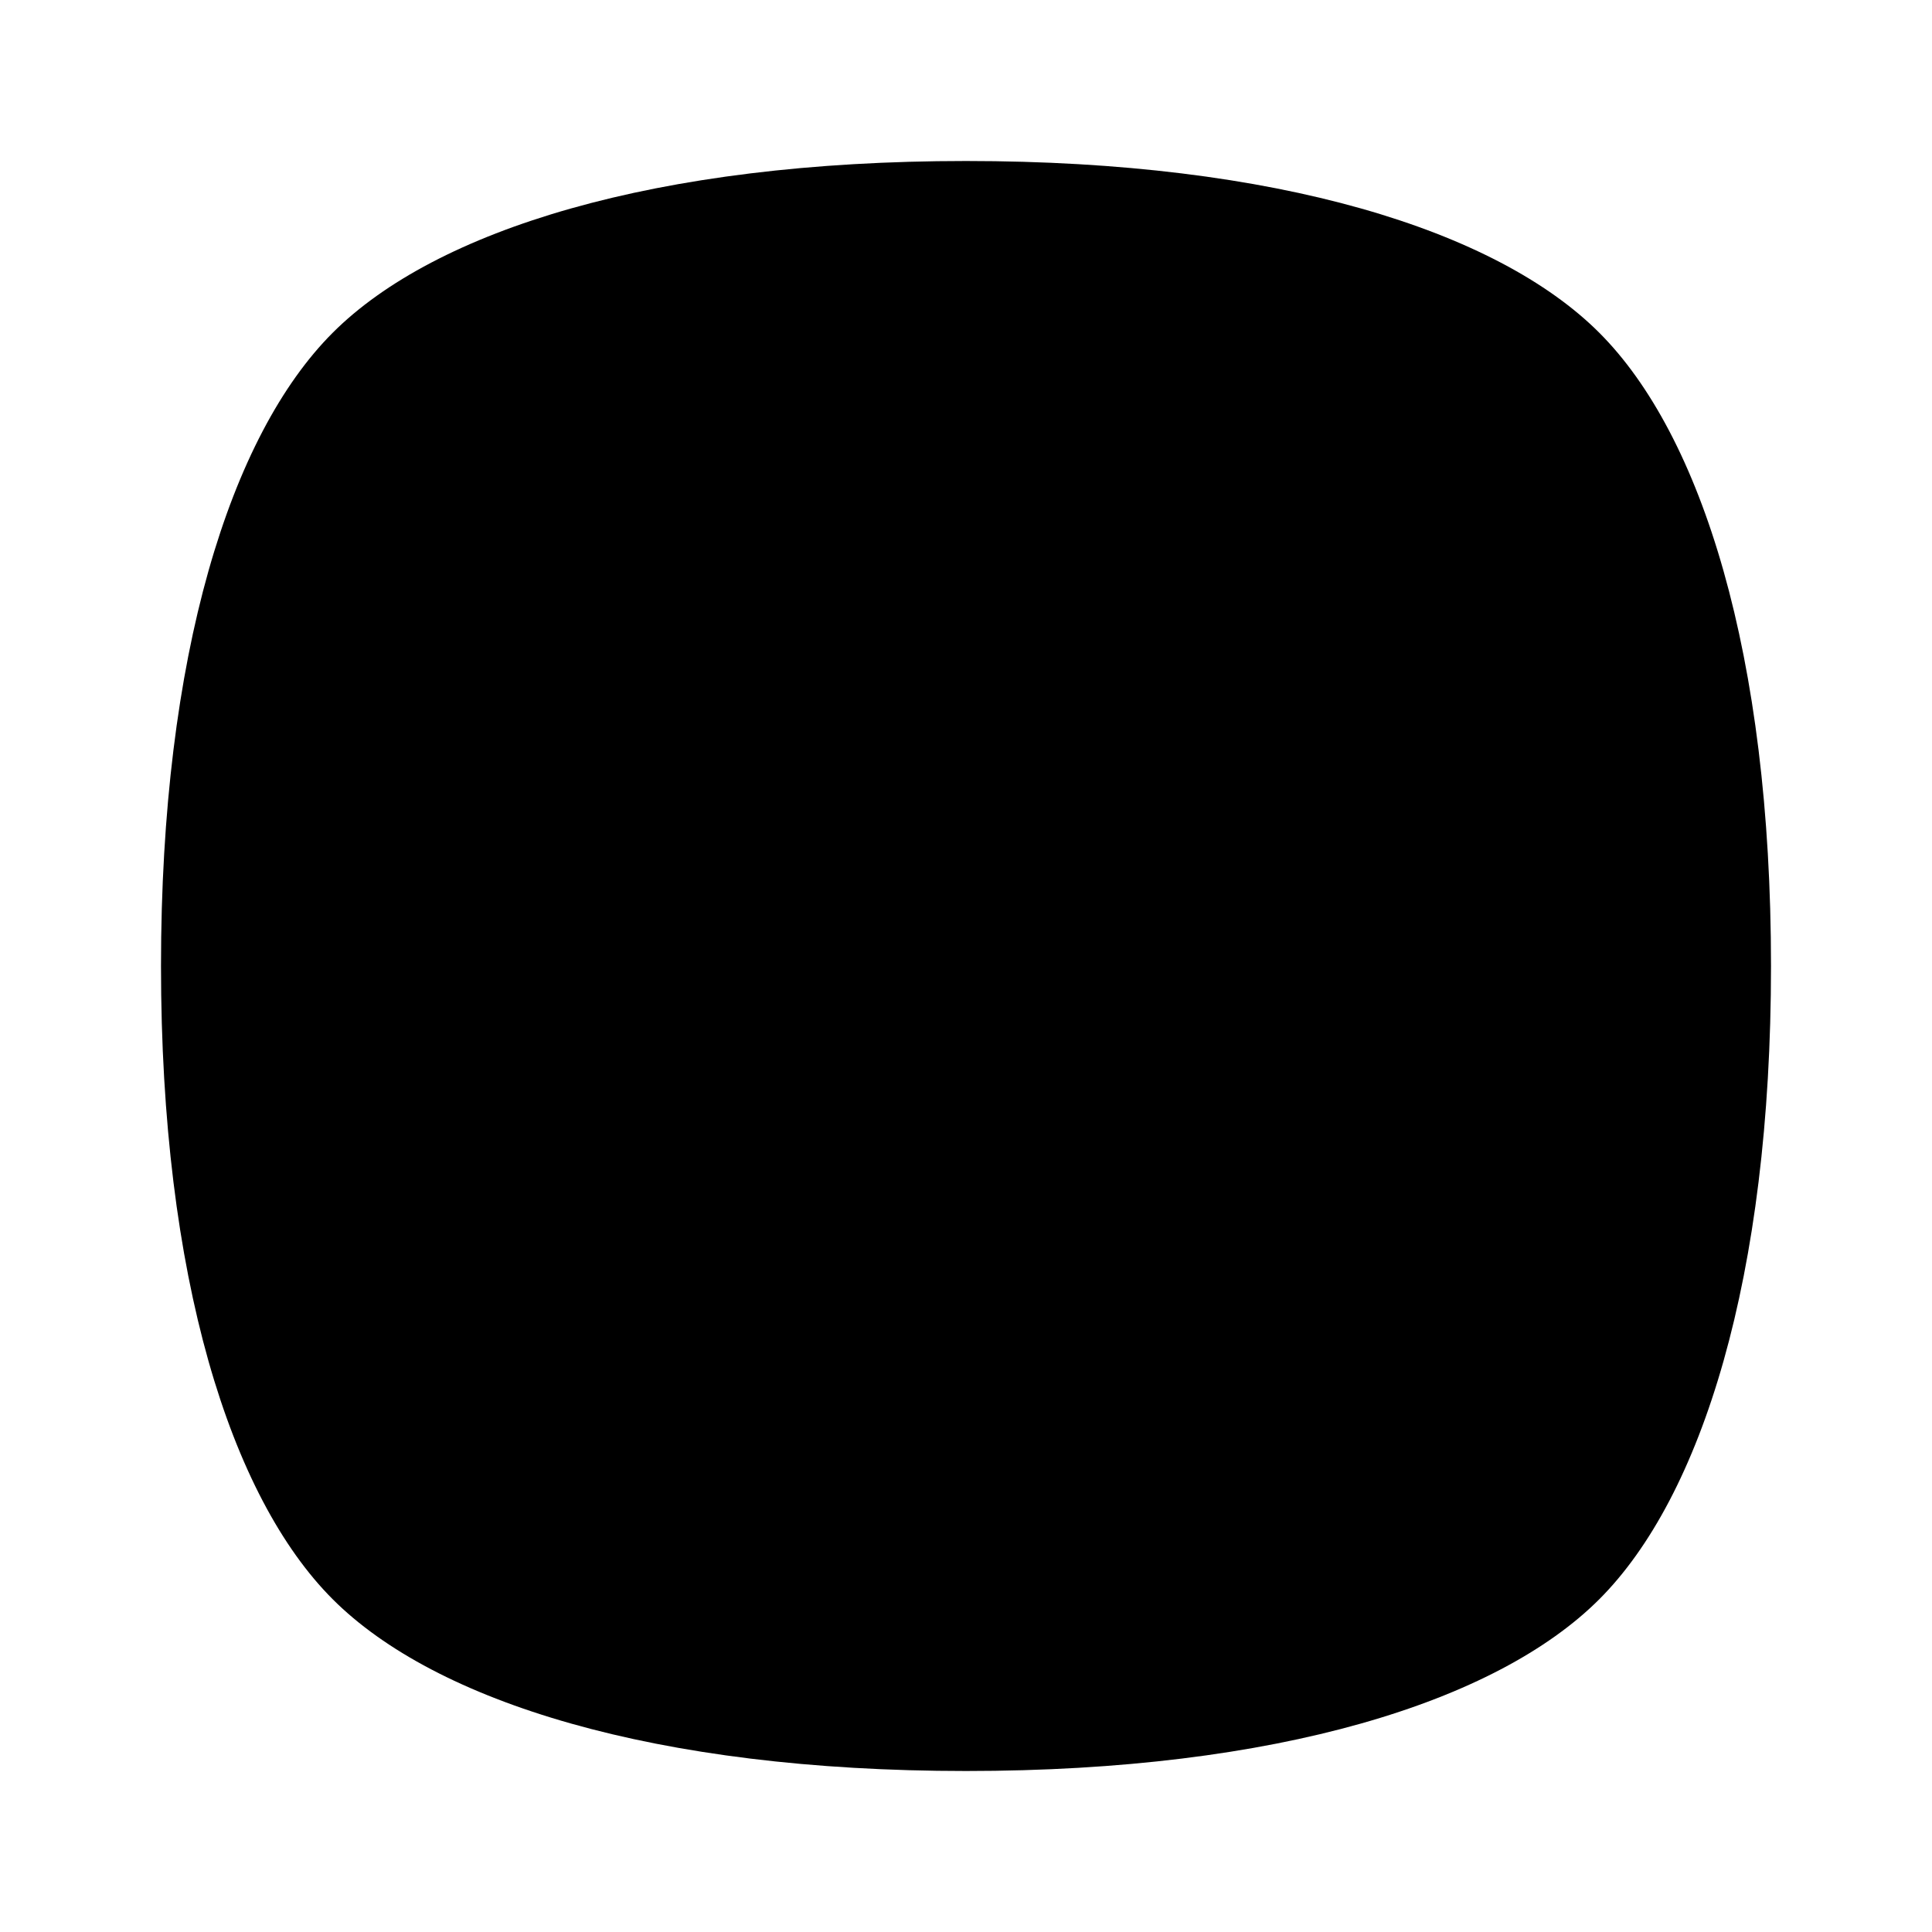
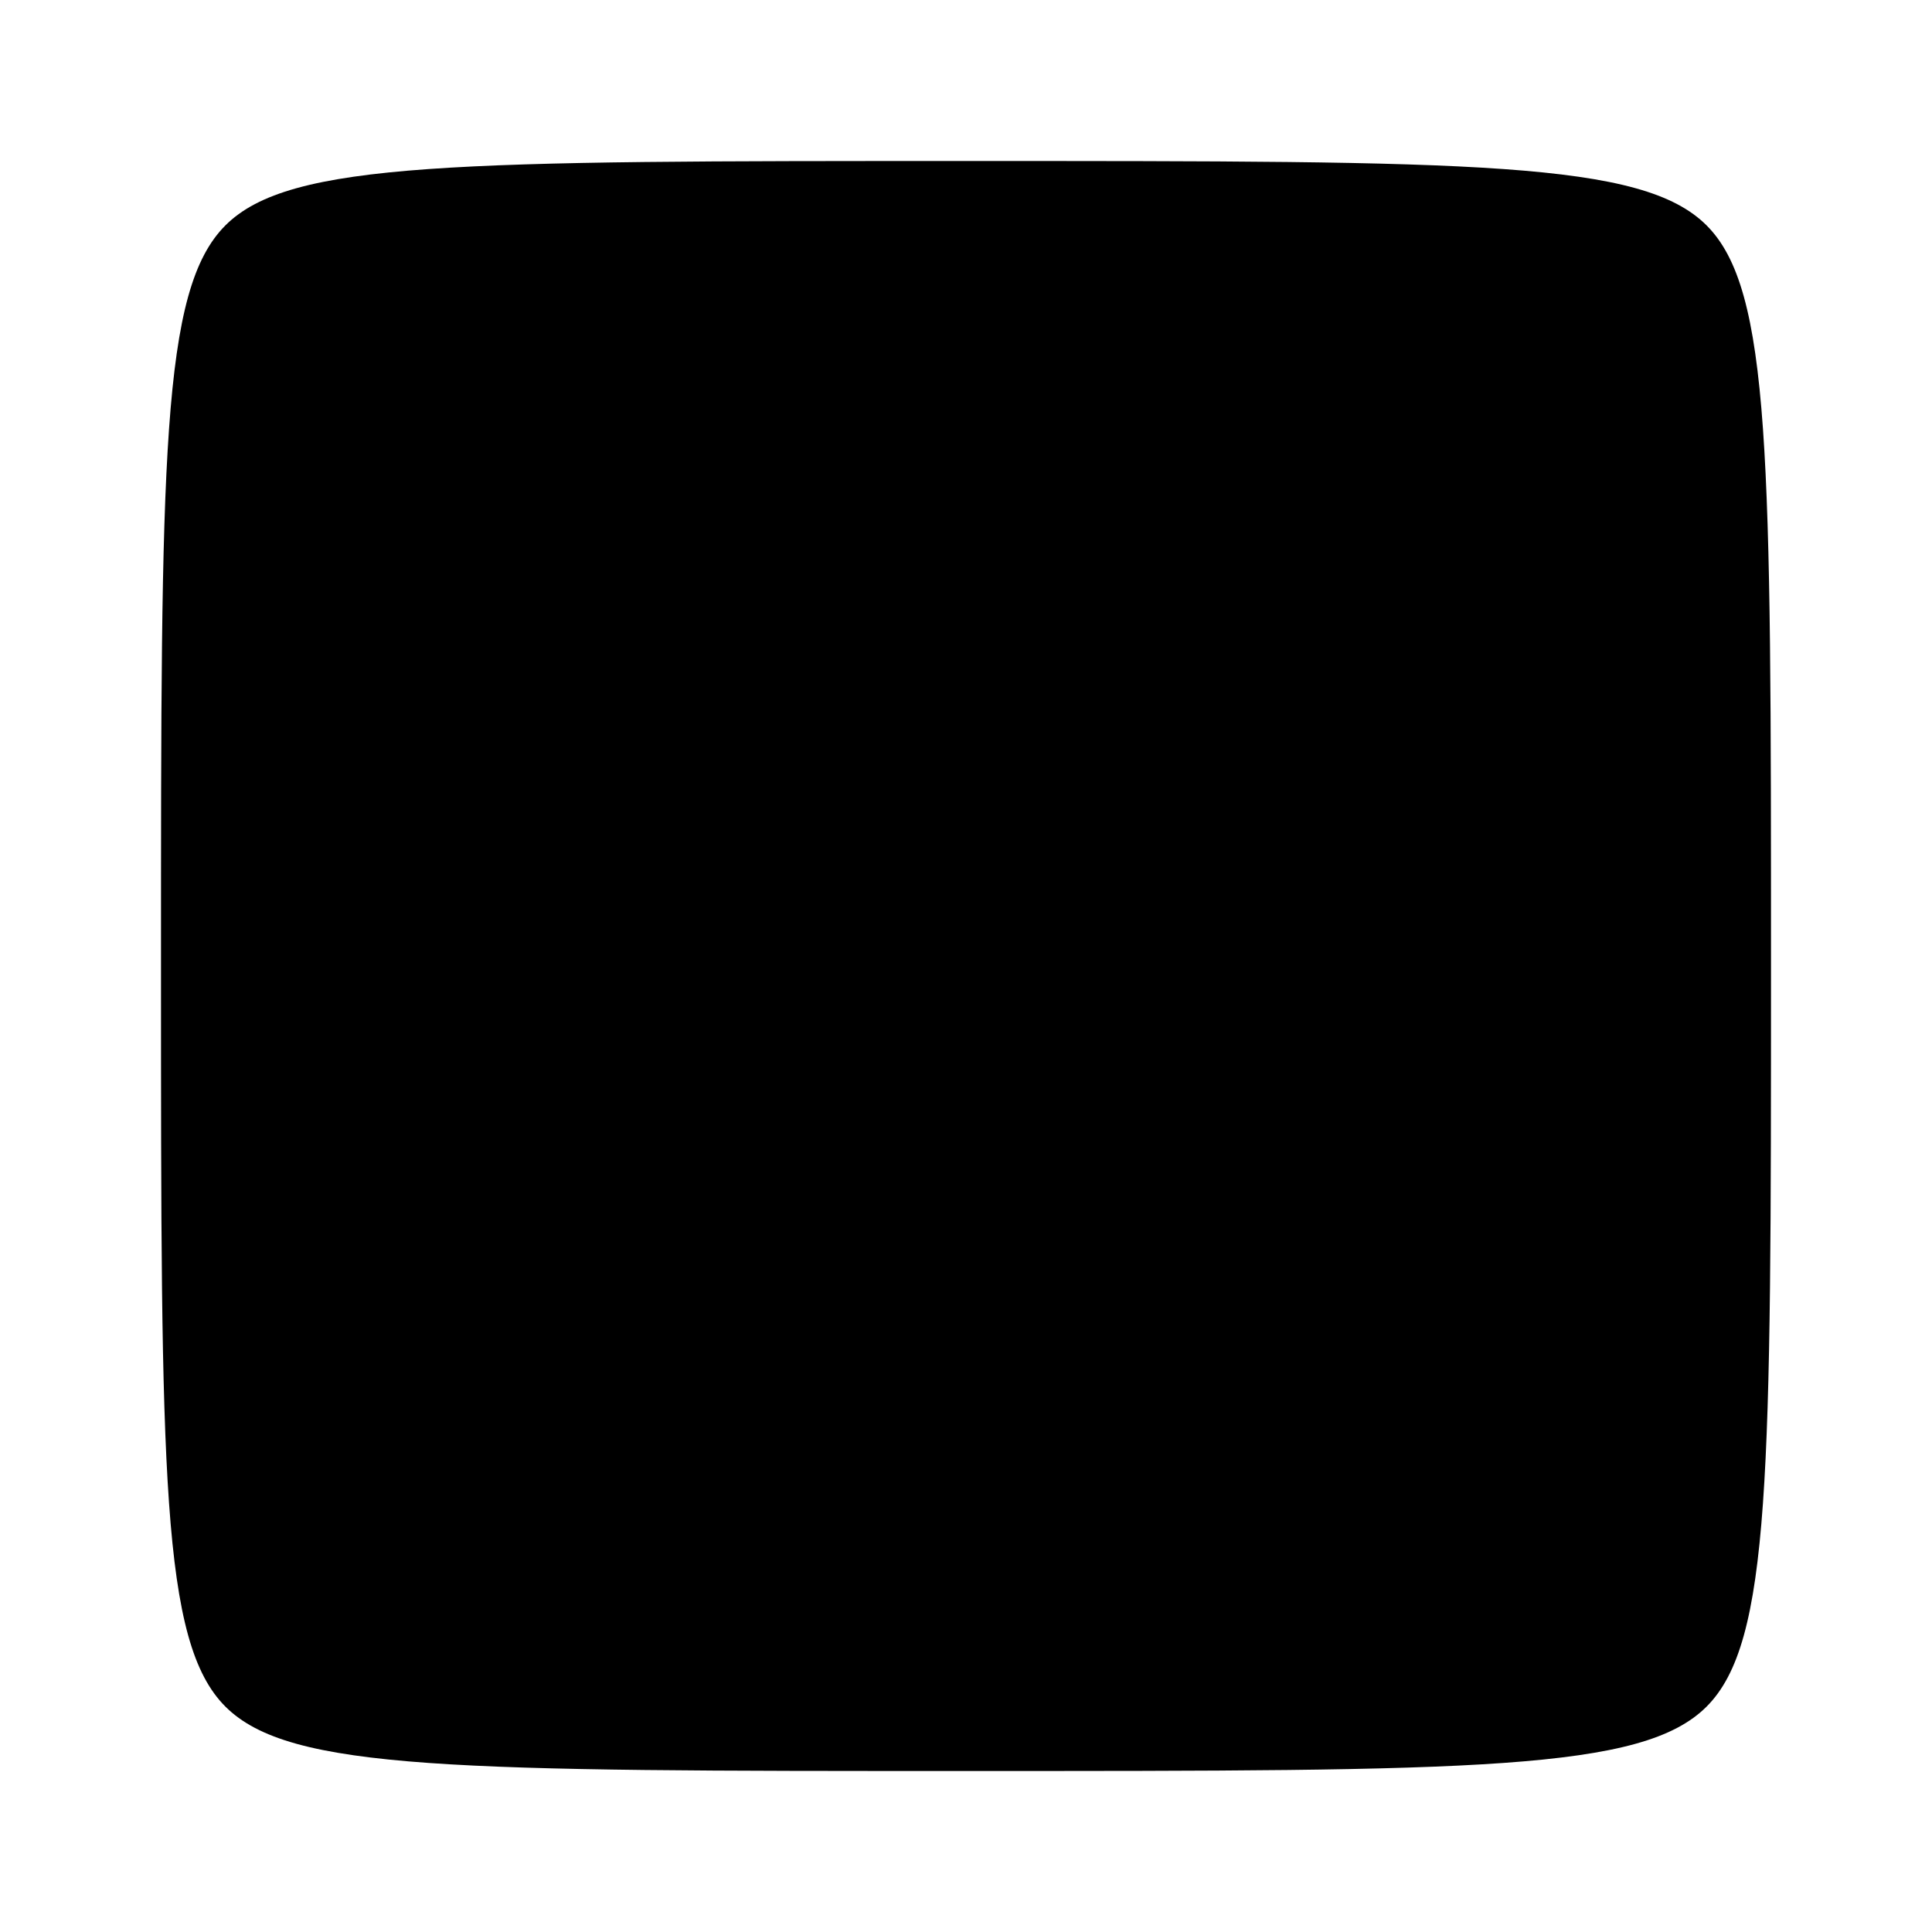
<svg xmlns="http://www.w3.org/2000/svg" viewBox="-180 -180 360 360">
-   <path d="M 0 -150 C 58 -150 98.908 -137.092 118 -118 C 137.092 -98.908 150 -58 150 0 C 150 58 137.092 98.908 118 118 C 98.908 137.092 58 150 0 150 C -58 150 -98.908 137.092 -118 118 C -137.092 98.908 -150 58 -150 0 C -150 -58 -137.092 -98.908 -118 -118 C -98.908 -137.092 -58 -150 0 -150 Z" fill="#000000" />
+   <path d="M 0 -150 C 95 -150 126 -150 138 -138 C 150 -126 150 -95 150 0 C 150 95 150 126 138 138 C 126 150 95 150 0 150 C -95 150 -126 150 -138 138 C -150 126 -150 95 -150 0 C -150 -95 -150 -126 -138 -138 C -126 -150 -95 -150 0 -150 Z" fill="#000000" />
</svg>
